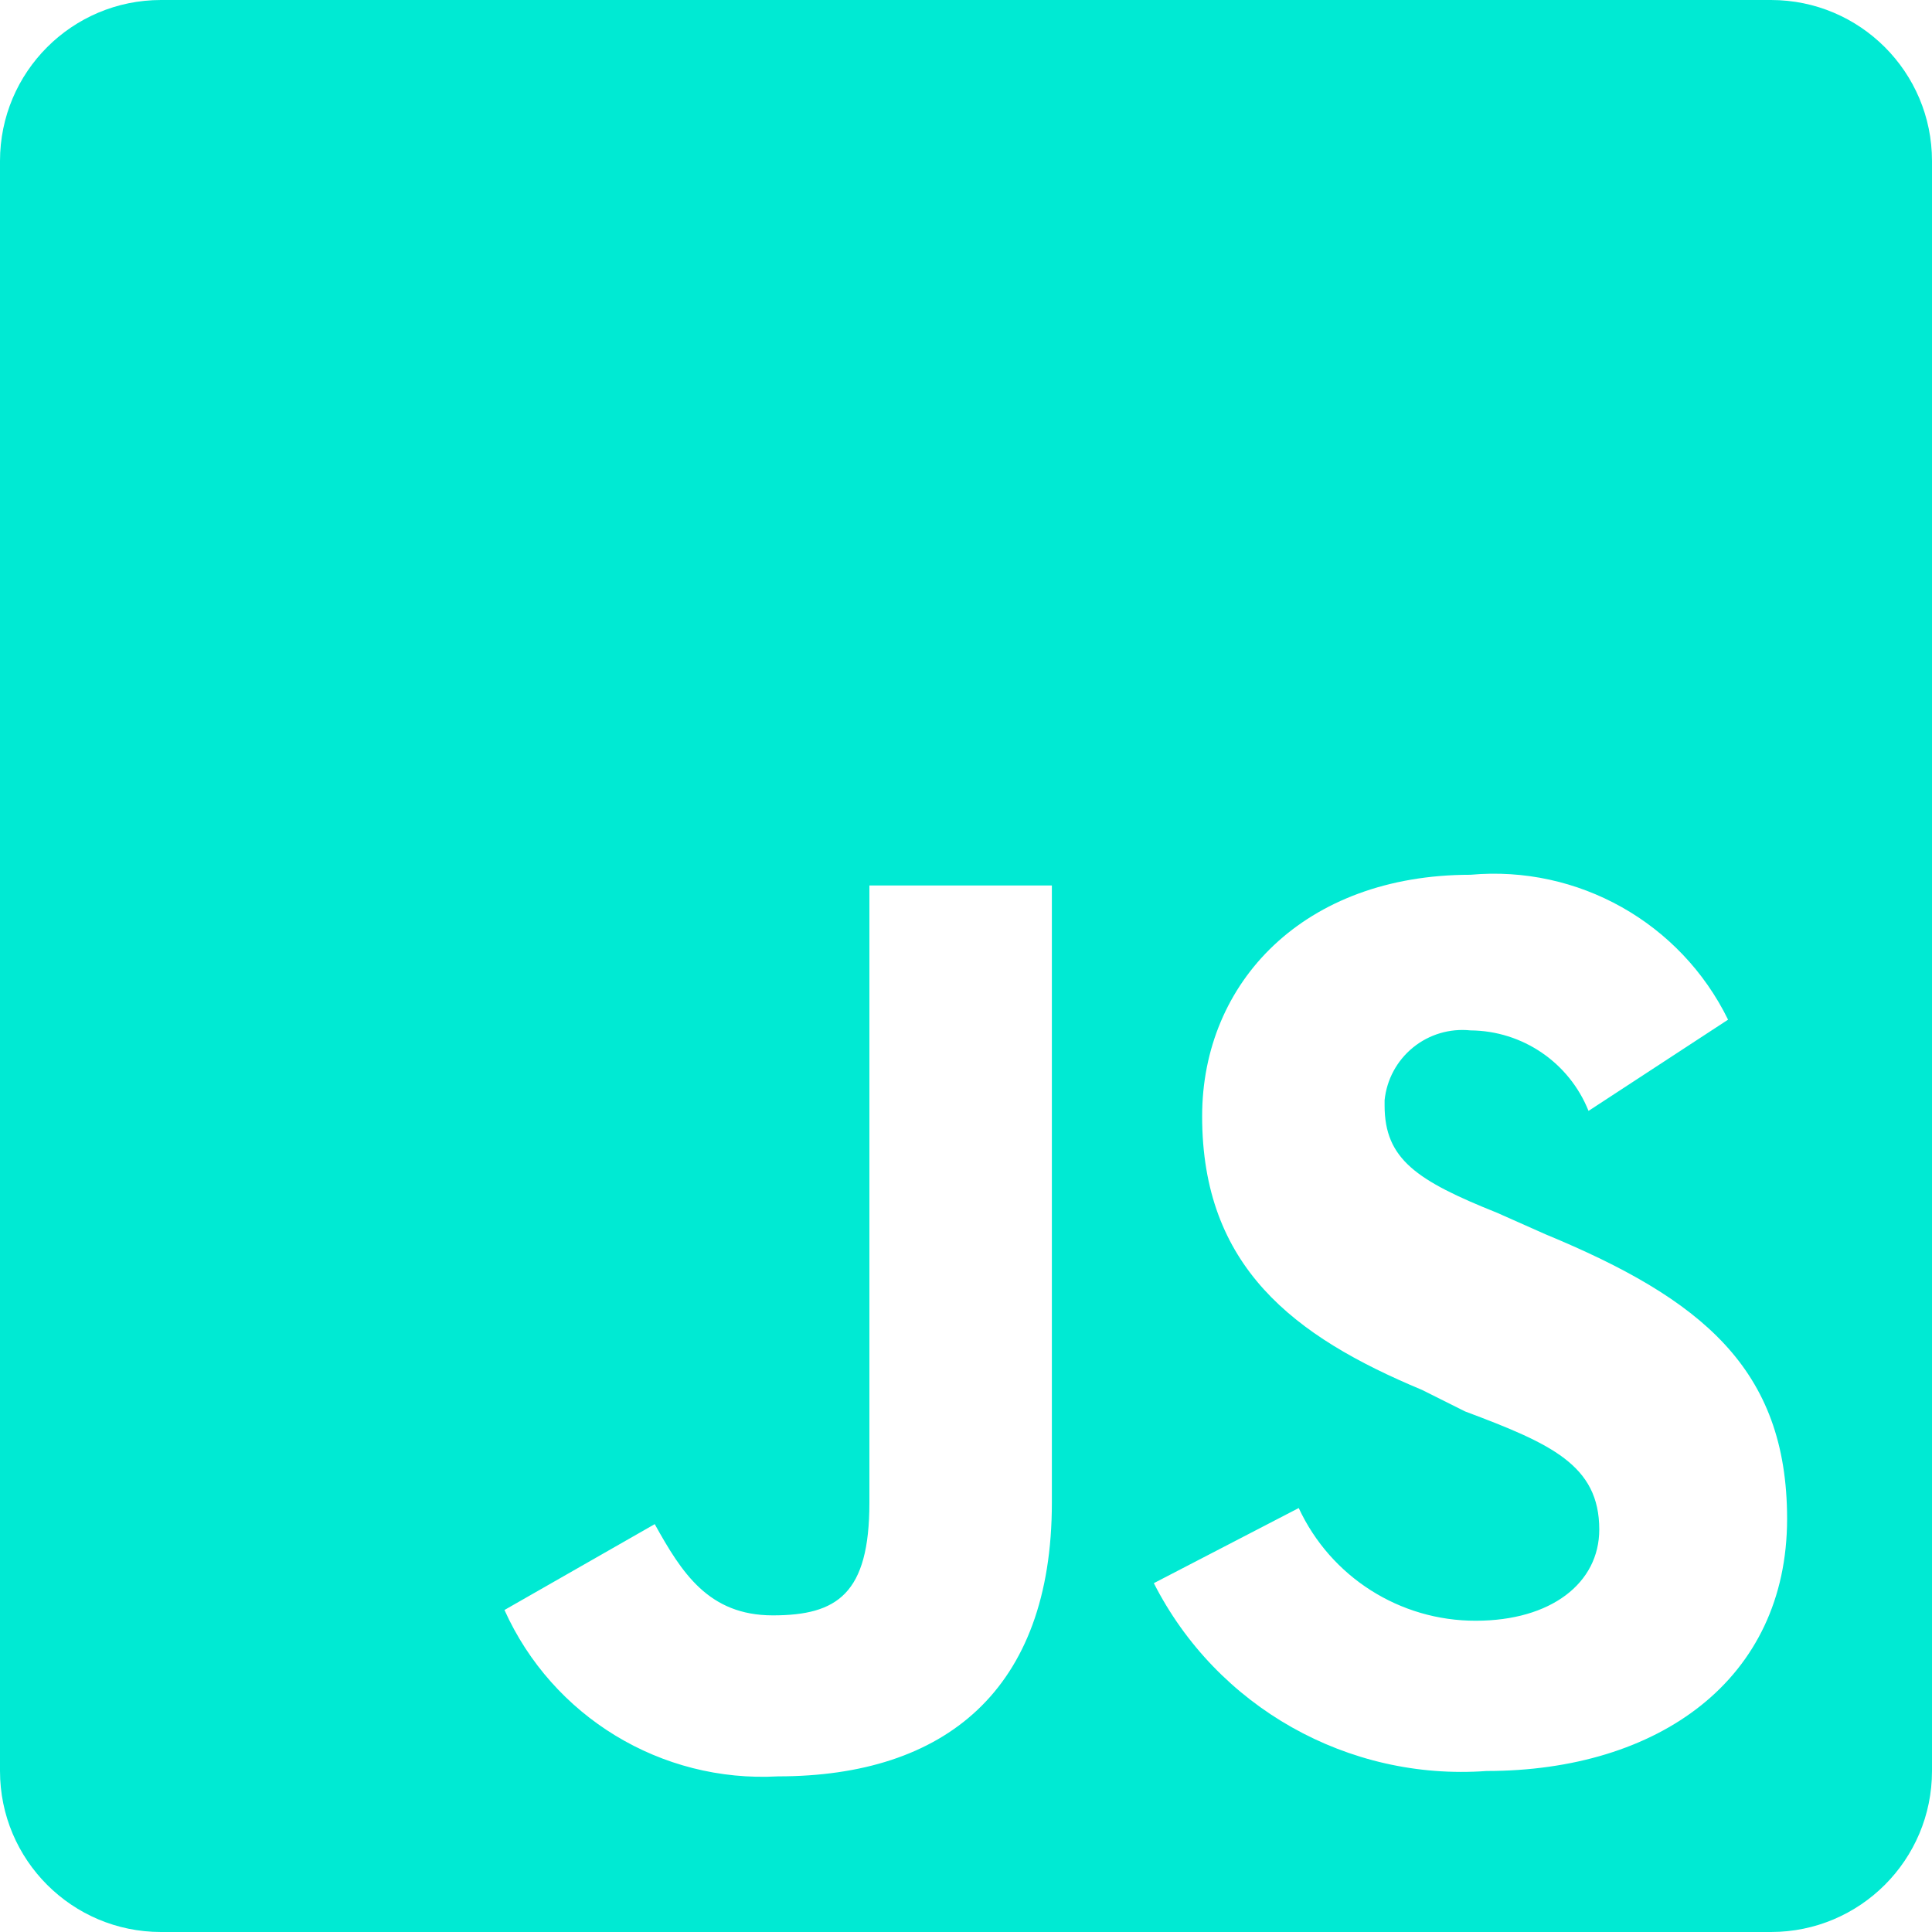
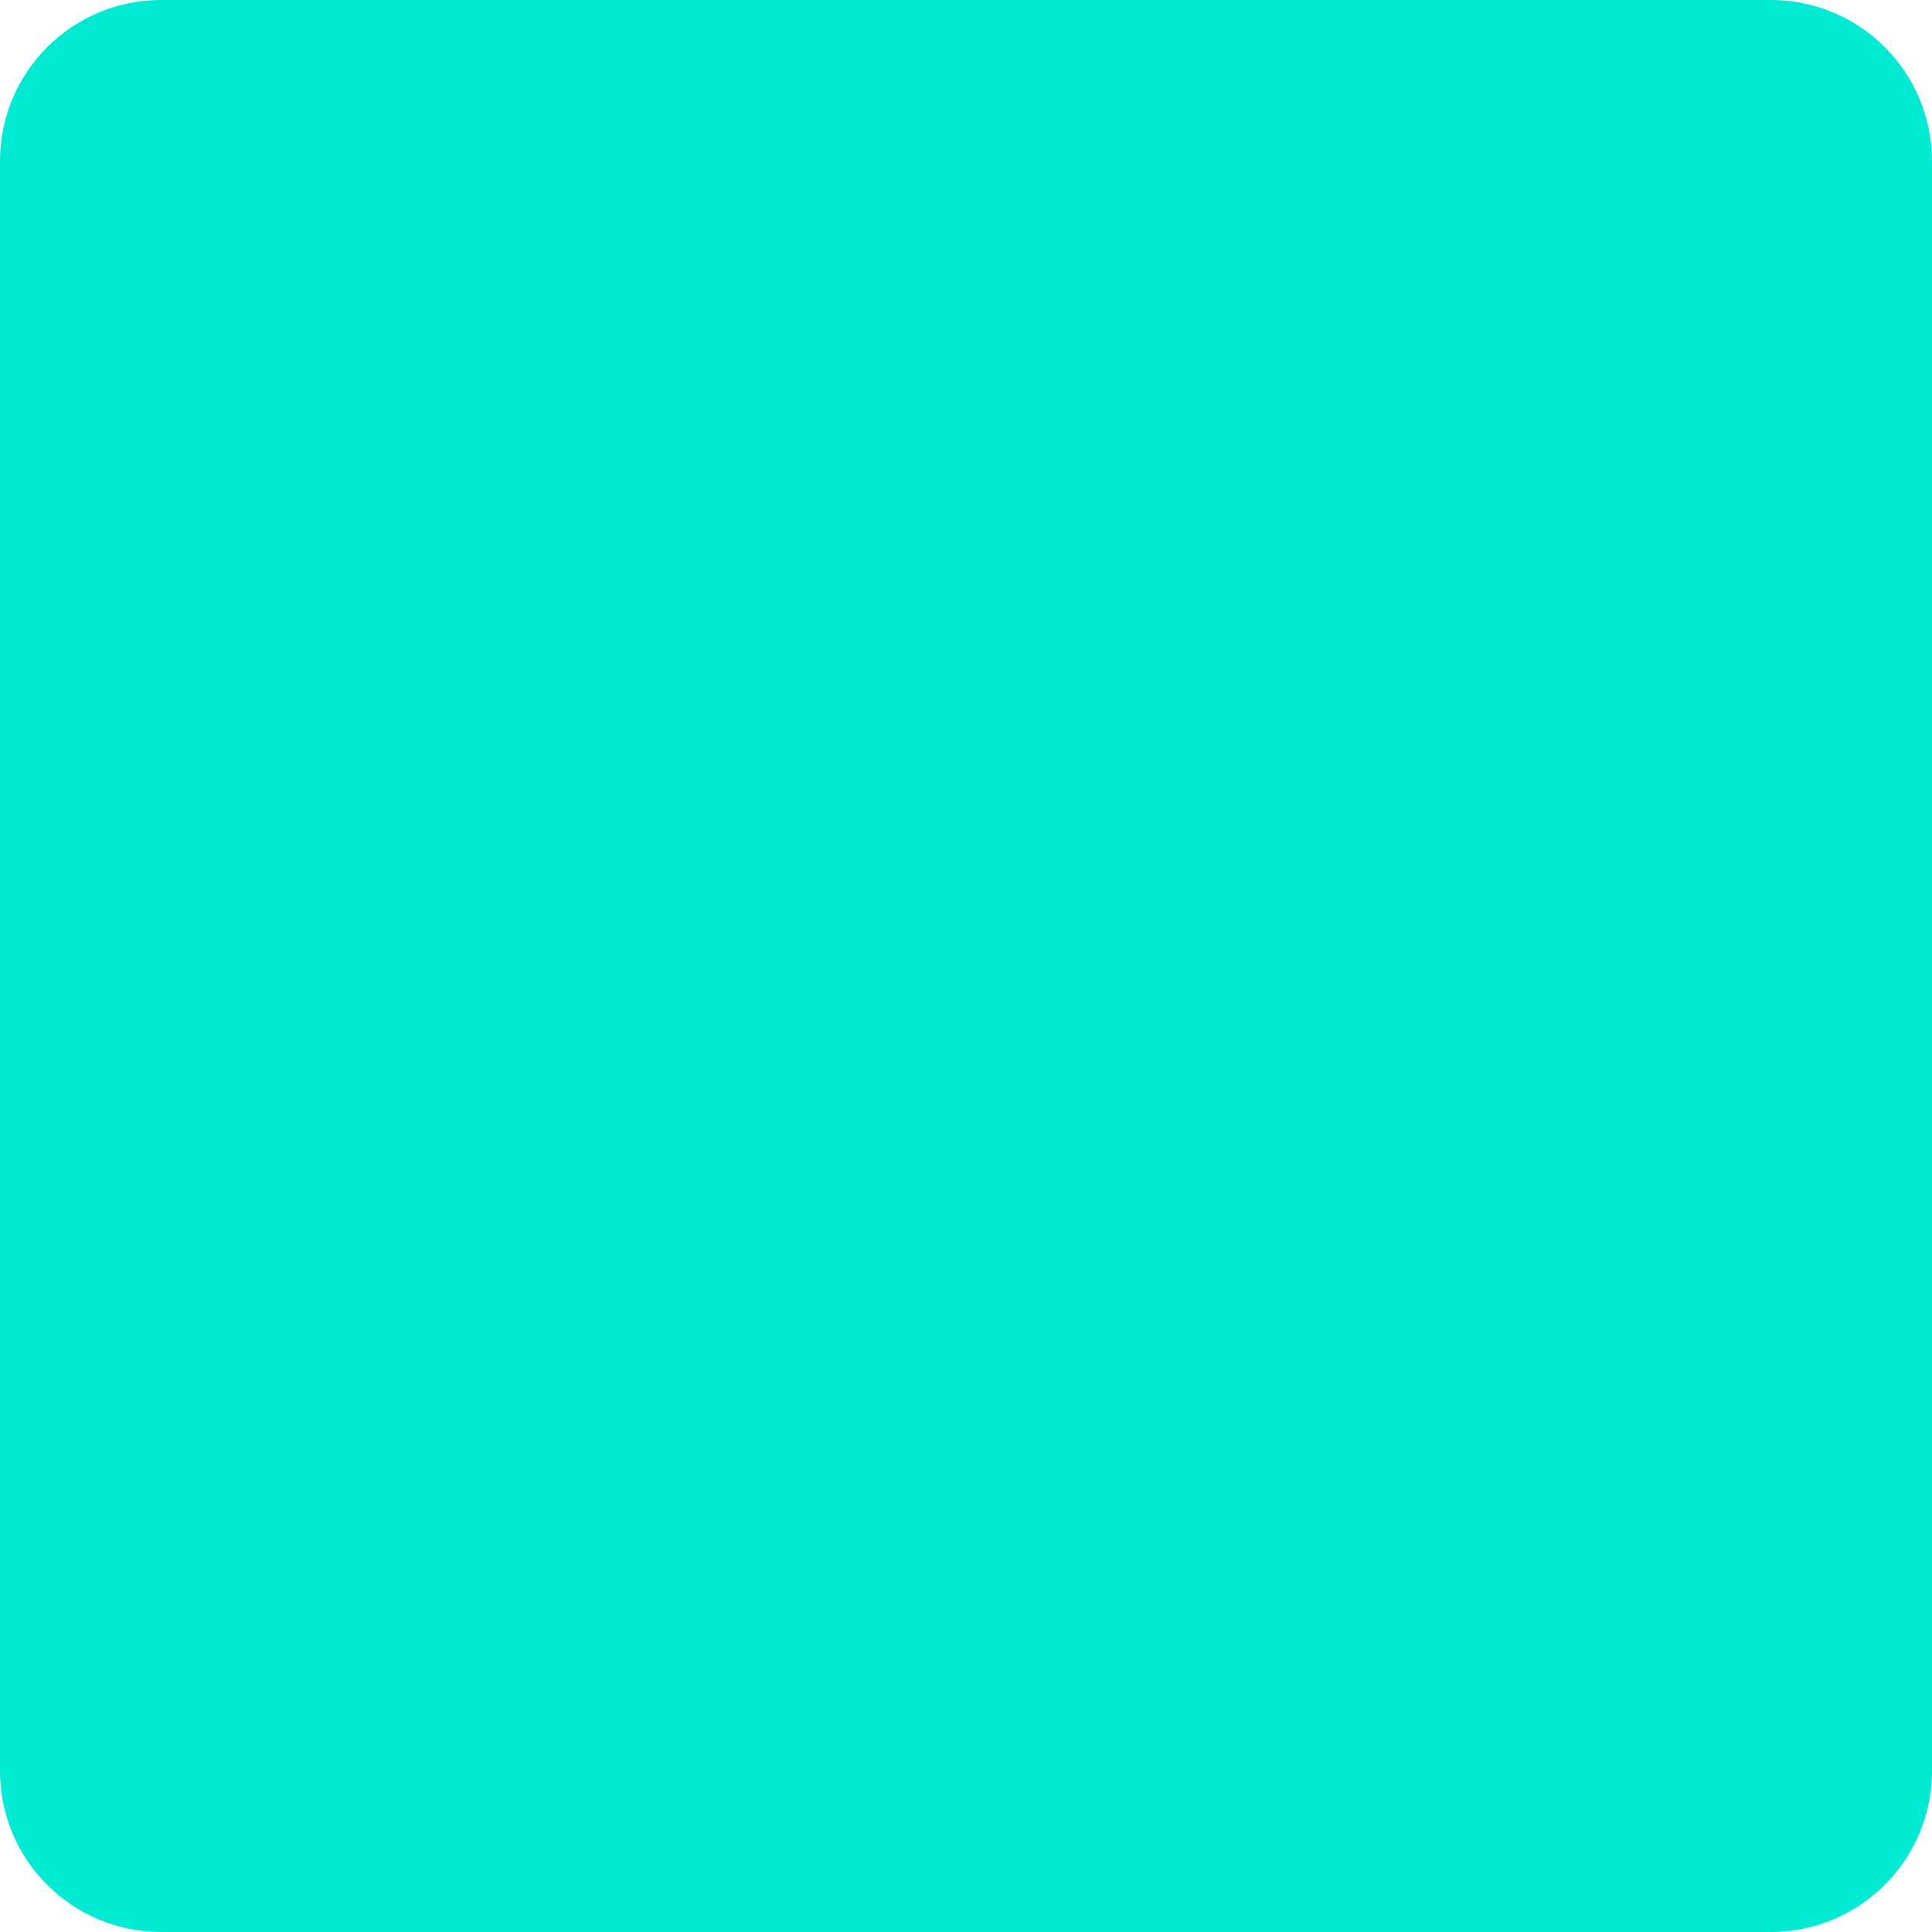
<svg xmlns="http://www.w3.org/2000/svg" id="Warstwa_1" data-name="Warstwa 1" viewBox="0 0 36 36">
-   <defs>
-     <style>
-       .cls-1 {
-         fill: #00ead3;
-         fill-rule: evenodd;
-       }
-     </style>
-   </defs>
  <g id="Warstwa_2" data-name="Warstwa 2">
    <g id="Warstwa_1-2" data-name="Warstwa 1-2">
-       <path class="cls-1" d="M36,3V33a3,3,0,0,1-3,3H3a3,3,0,0,1-3-3V3A3,3,0,0,1,3,0H33A3,3,0,0,1,36,3ZM24.2,28.1a3.628,3.628,0,0,0,3.3,2.1c1.4,0,2.3-.7,2.3-1.7,0-1.2-.9-1.6-2.5-2.2l-.8-.4c-2.4-1-4.1-2.3-4.1-5.1,0-2.5,1.9-4.5,5-4.5A4.857,4.857,0,0,1,32.2,19l-2.6,1.7a2.388,2.388,0,0,0-2.2-1.5,1.456,1.456,0,0,0-1.6,1.3v.1c0,1,.6,1.4,2.1,2l.9.4c2.9,1.2,4.5,2.5,4.5,5.3,0,3-2.4,4.7-5.6,4.7a6.434,6.434,0,0,1-6.2-3.5Zm-12,.3c.5.9,1,1.7,2.2,1.7s1.8-.4,1.8-2.1V16.5h3.4V28c0,3.5-2,5.1-5.1,5.1A5.271,5.271,0,0,1,9.4,30Z" />
+       <path fill="#00ead3" fillRule="evenodd" d="M36,3V33a3,3,0,0,1-3,3H3a3,3,0,0,1-3-3V3A3,3,0,0,1,3,0H33A3,3,0,0,1,36,3ZM24.2,28.1a3.628,3.628,0,0,0,3.3,2.1c1.4,0,2.3-.7,2.3-1.7,0-1.2-.9-1.6-2.5-2.2l-.8-.4c-2.4-1-4.1-2.3-4.1-5.1,0-2.5,1.9-4.5,5-4.5A4.857,4.857,0,0,1,32.2,19l-2.6,1.7a2.388,2.388,0,0,0-2.2-1.5,1.456,1.456,0,0,0-1.6,1.3v.1c0,1,.6,1.4,2.1,2l.9.4c2.9,1.2,4.5,2.5,4.5,5.3,0,3-2.4,4.7-5.6,4.7a6.434,6.434,0,0,1-6.2-3.5Zm-12,.3c.5.9,1,1.7,2.2,1.7s1.8-.4,1.8-2.1V16.5h3.4V28c0,3.5-2,5.1-5.1,5.1A5.271,5.271,0,0,1,9.4,30Z" />
    </g>
  </g>
</svg>
